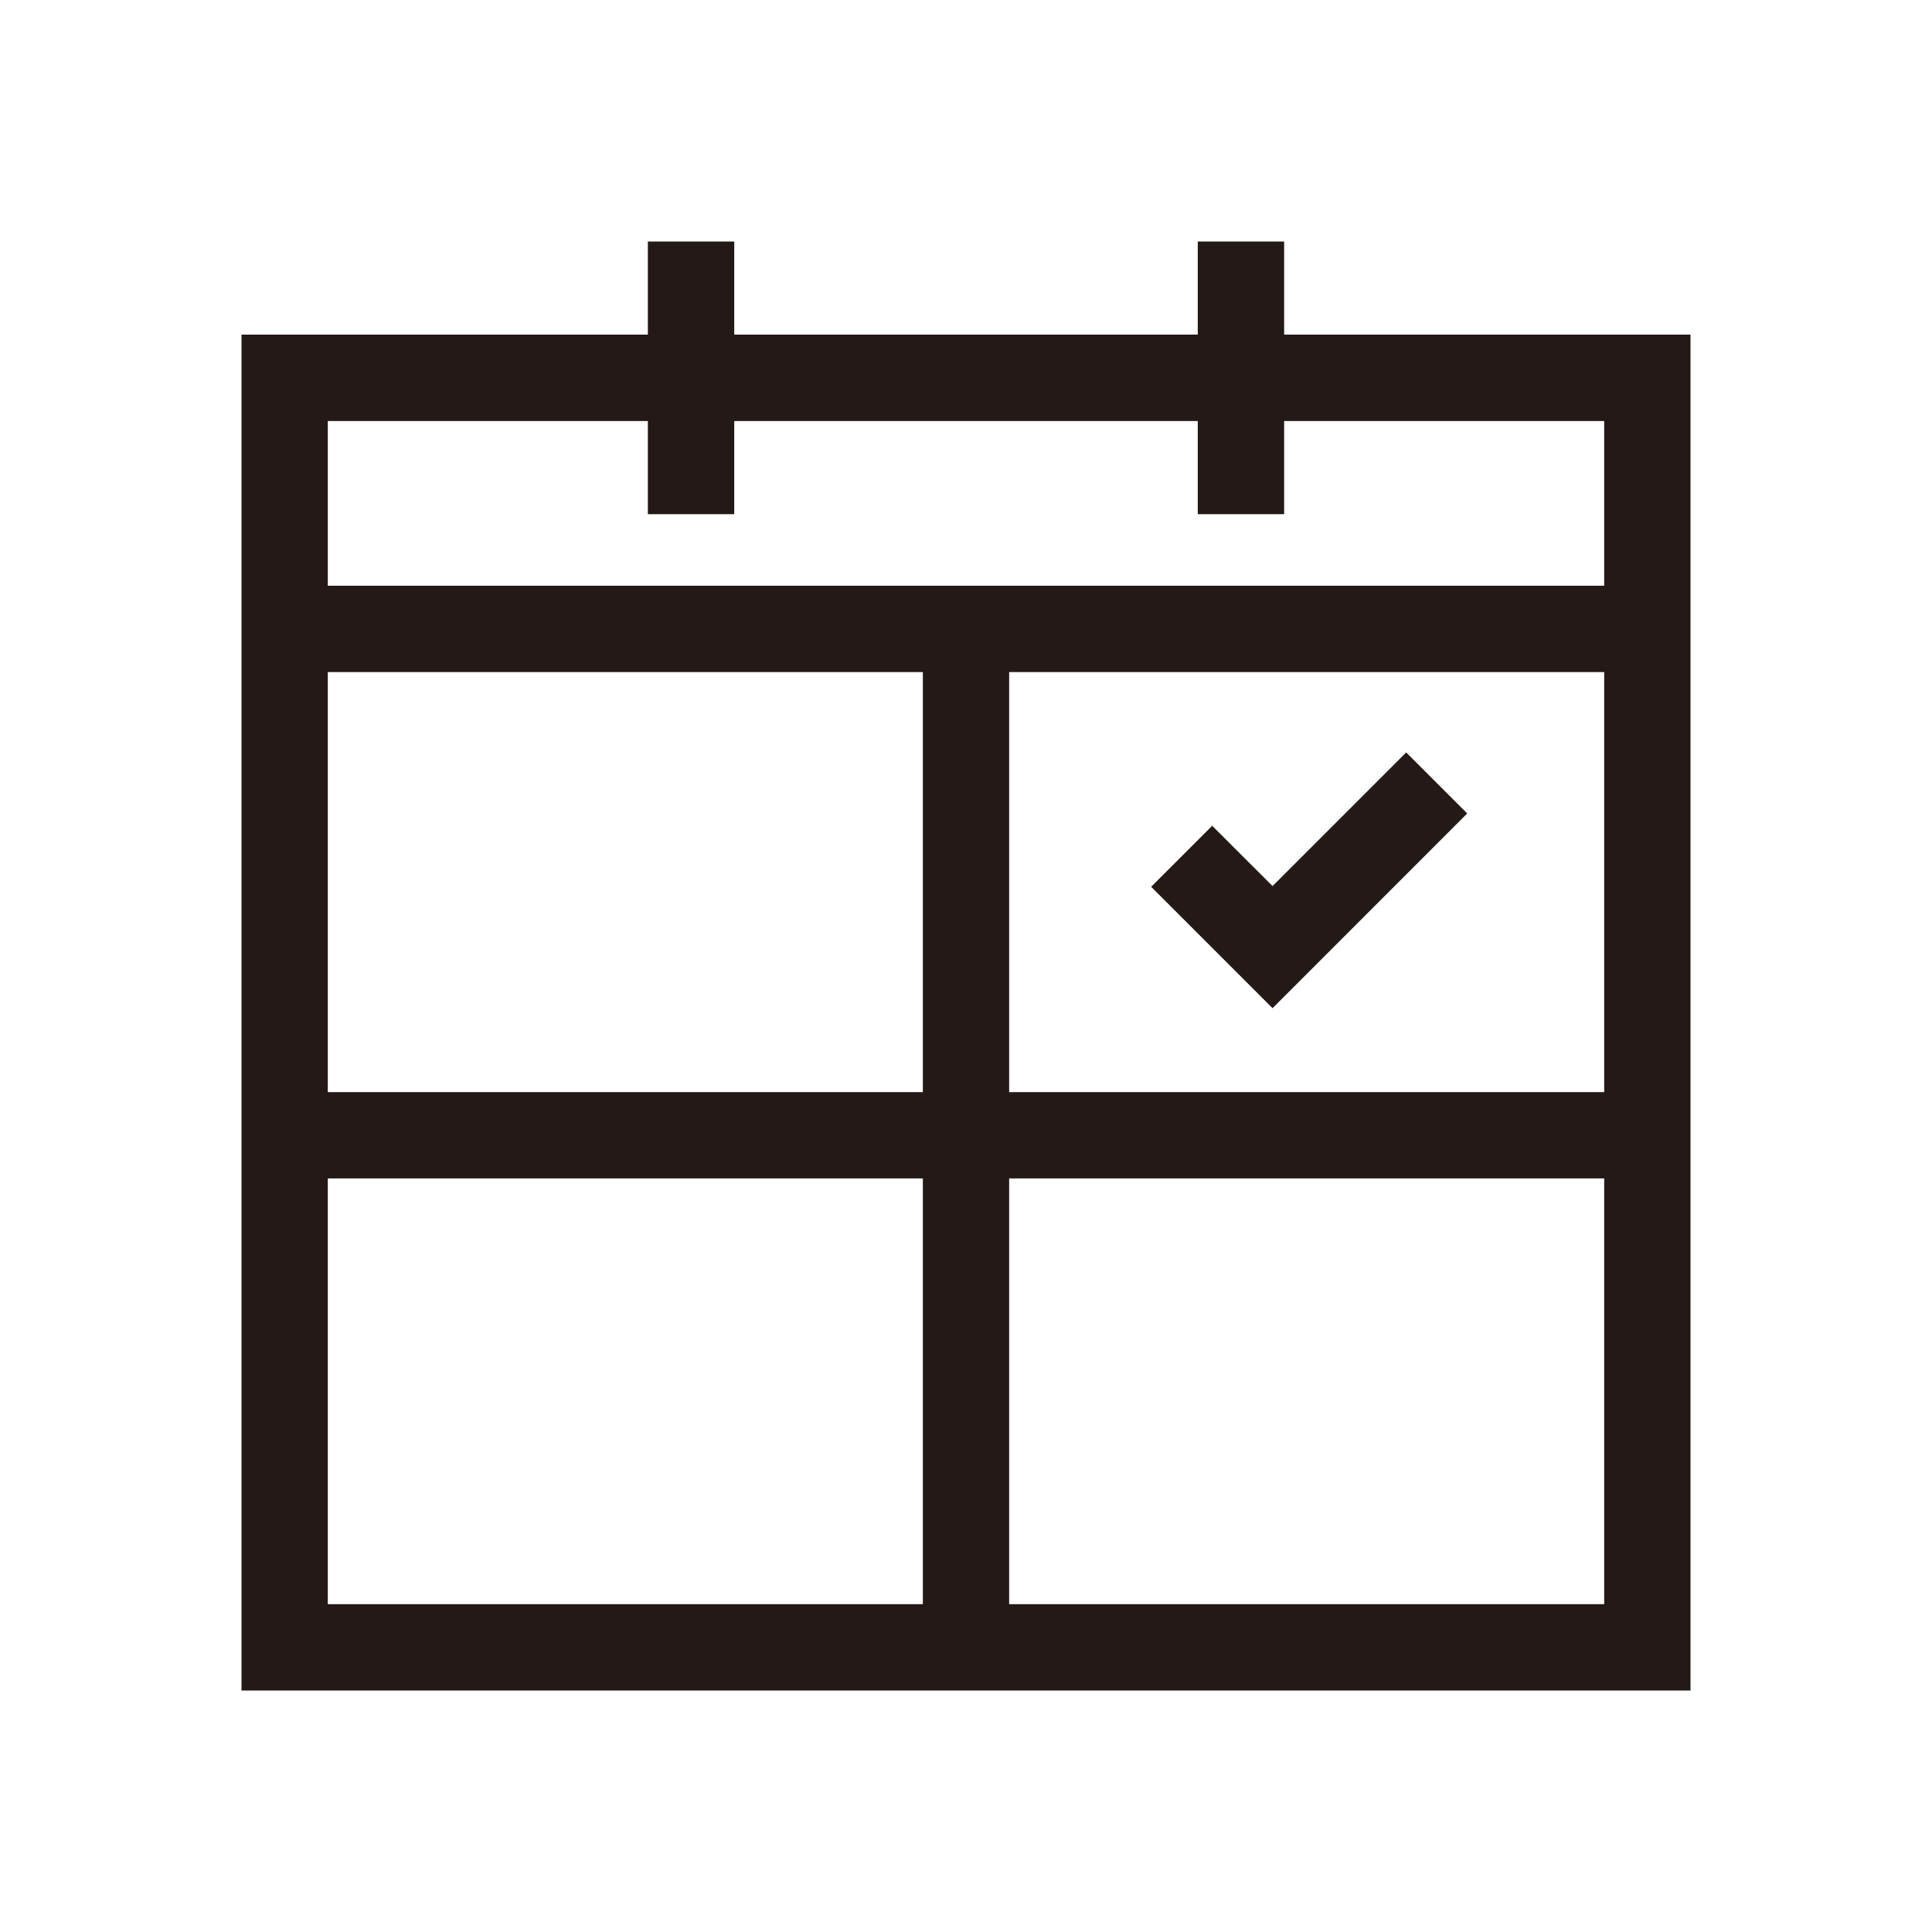
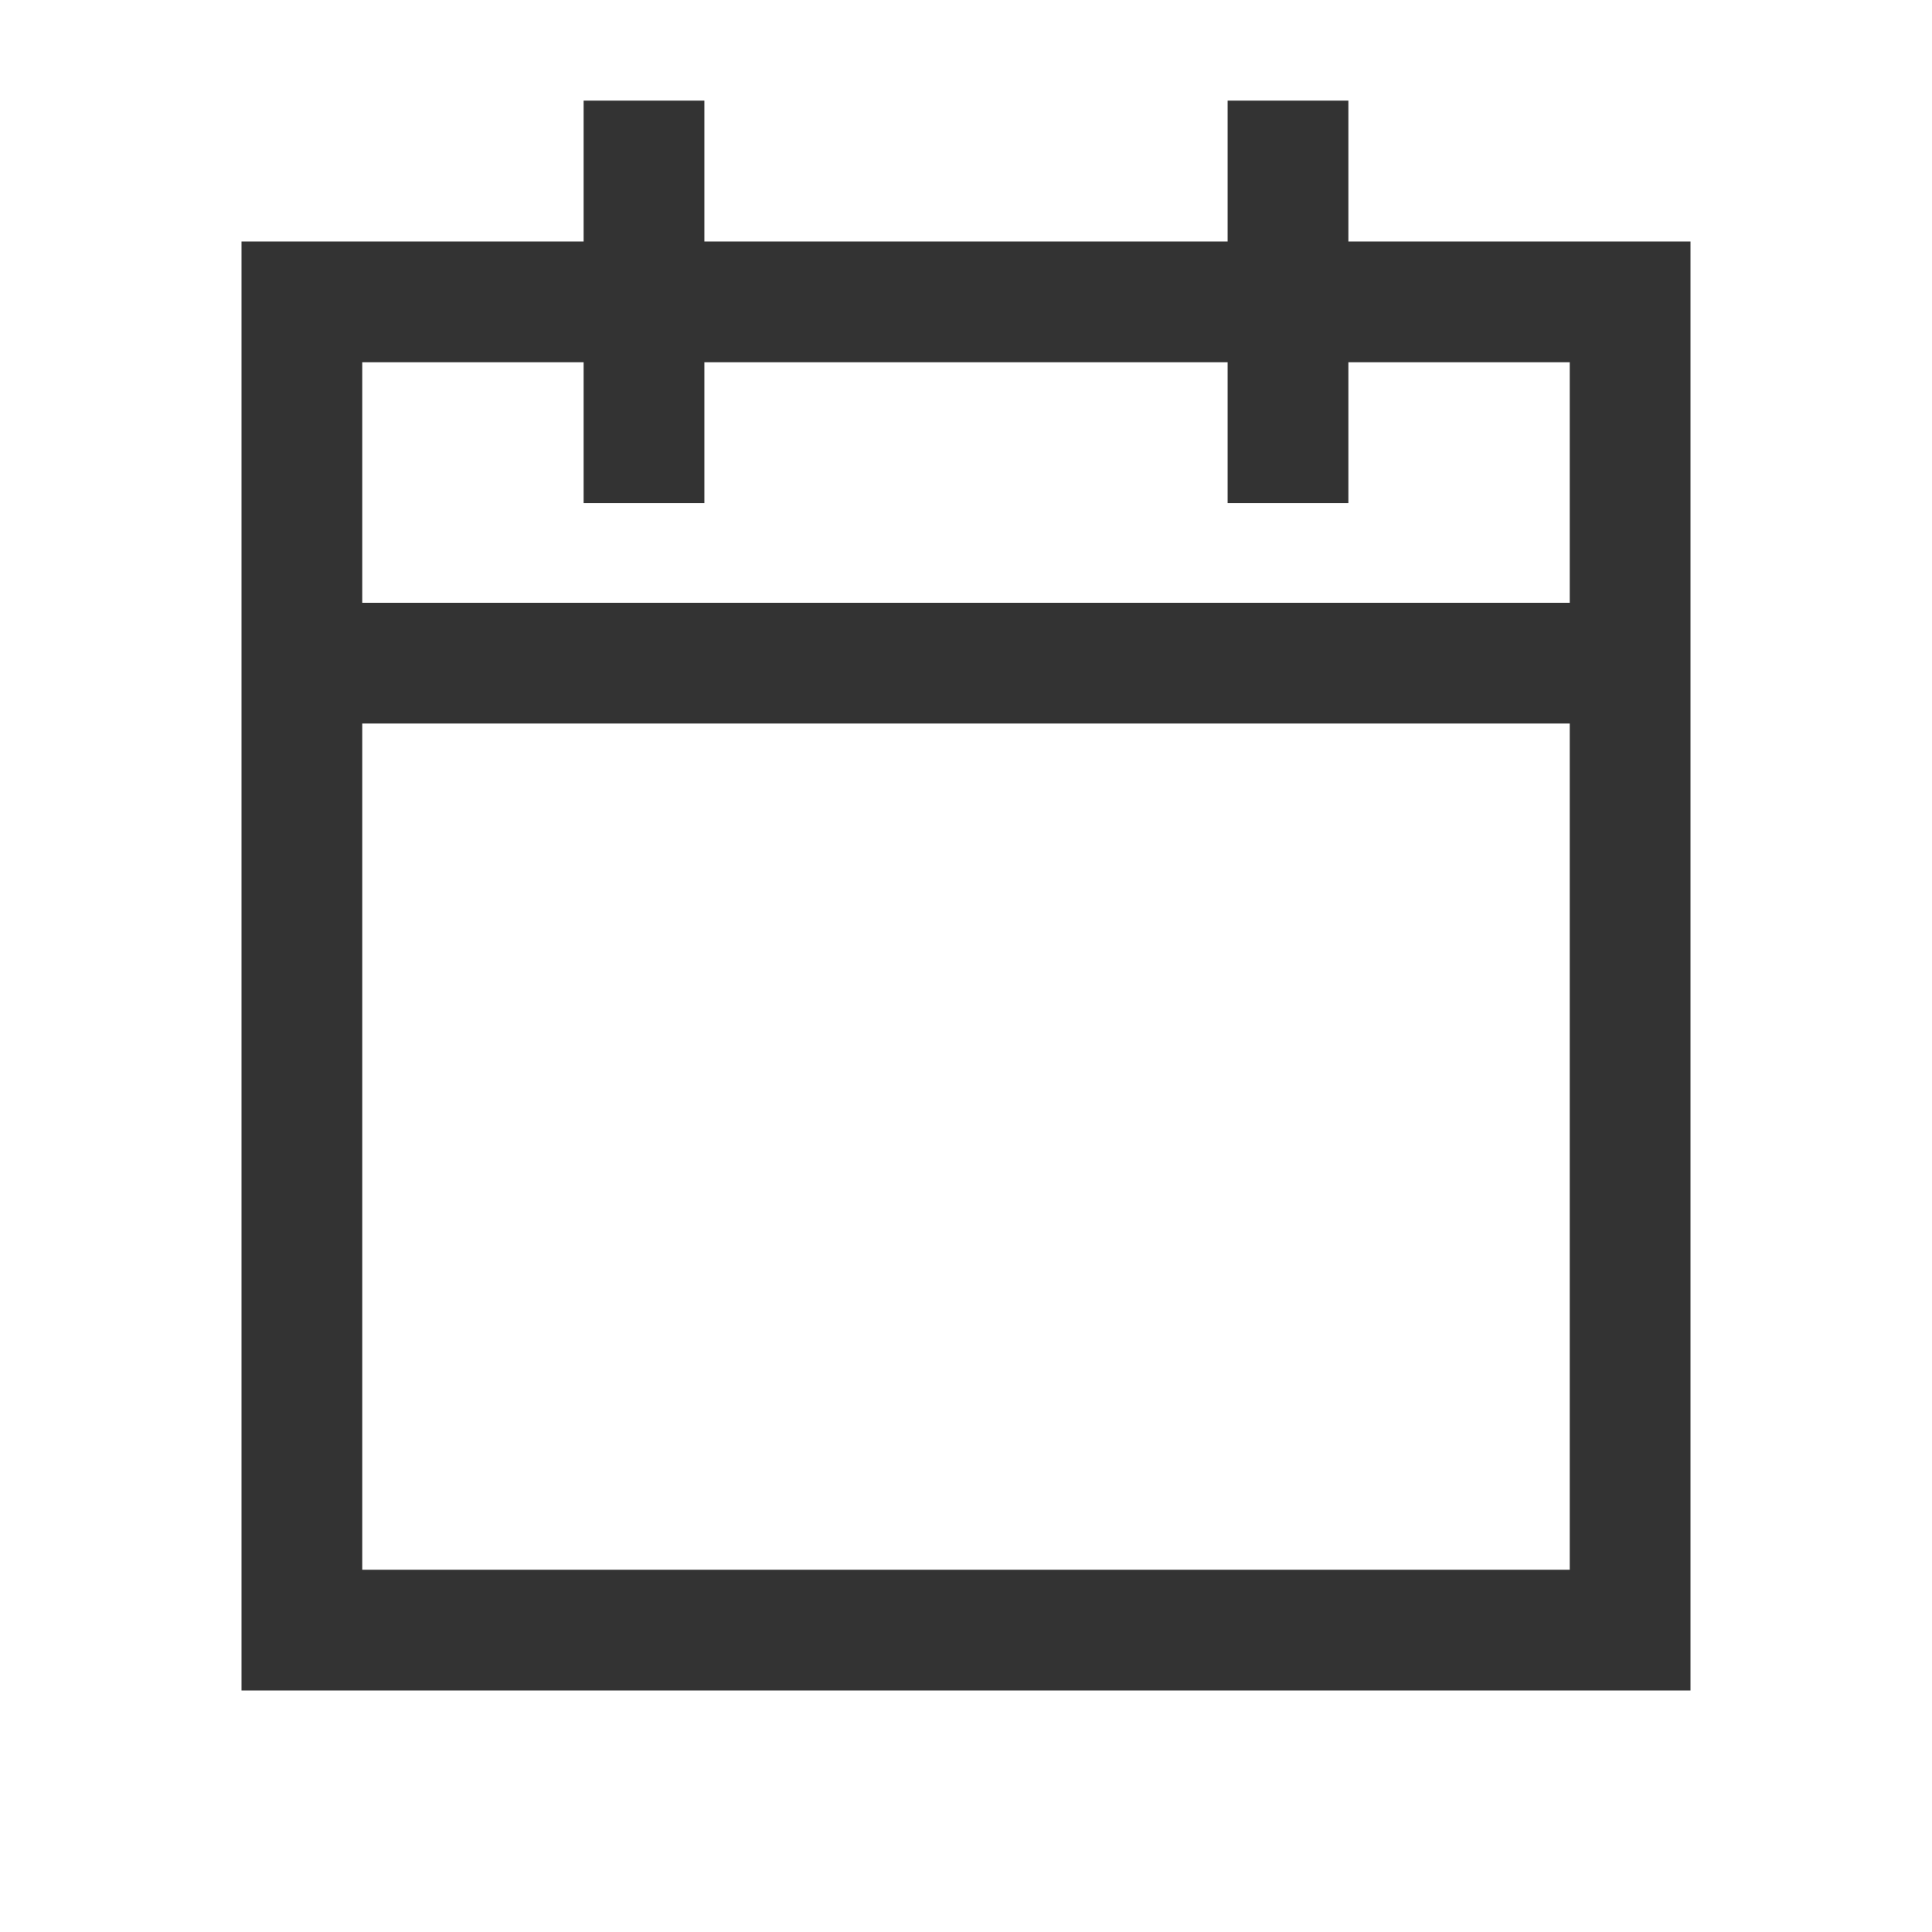
<svg xmlns="http://www.w3.org/2000/svg" width="24" height="24" viewBox="0 0 24 24" fill="none">
-   <path fill-rule="evenodd" clip-rule="evenodd" d="M15.952 4.157H21V21H3V4.157H8.048V3H9.121V4.157H14.879V3H15.952V4.157ZM8.048 6.387V5.23H4.072V7.276H19.928V5.23H15.952V6.387H14.879V5.23H9.121V6.387H8.048ZM19.928 8.349H12.536V13.567H19.928V8.349ZM4.072 13.567H11.464V8.349H4.072V13.567ZM11.464 14.639H4.072V19.928H11.464V14.639ZM12.536 14.639V19.928H19.928V14.639H12.536ZM15.808 11.007L17.468 9.347L18.226 10.105L15.808 12.524L14.3 11.016L15.058 10.258L15.808 11.007Z" fill="#231916" />
+   <path fill-rule="evenodd" clip-rule="evenodd" d="M4.5 4.5H19.5V7.488H4.5V4.5ZM4.5 8.988V19.5H19.5V8.988H4.5ZM3 3H4.5H19.5H21V4.5V19.5V21H19.5H4.5H3V19.5V4.5V3Z" fill="#333333" />
+   <path d="M16 2V5.5" stroke="#333333" stroke-width="1.5" stroke-linecap="square" stroke-linejoin="round" />
+   <path d="M8 2V5.5" stroke="#333333" stroke-width="1.5" stroke-linecap="square" stroke-linejoin="round" />
</svg>
